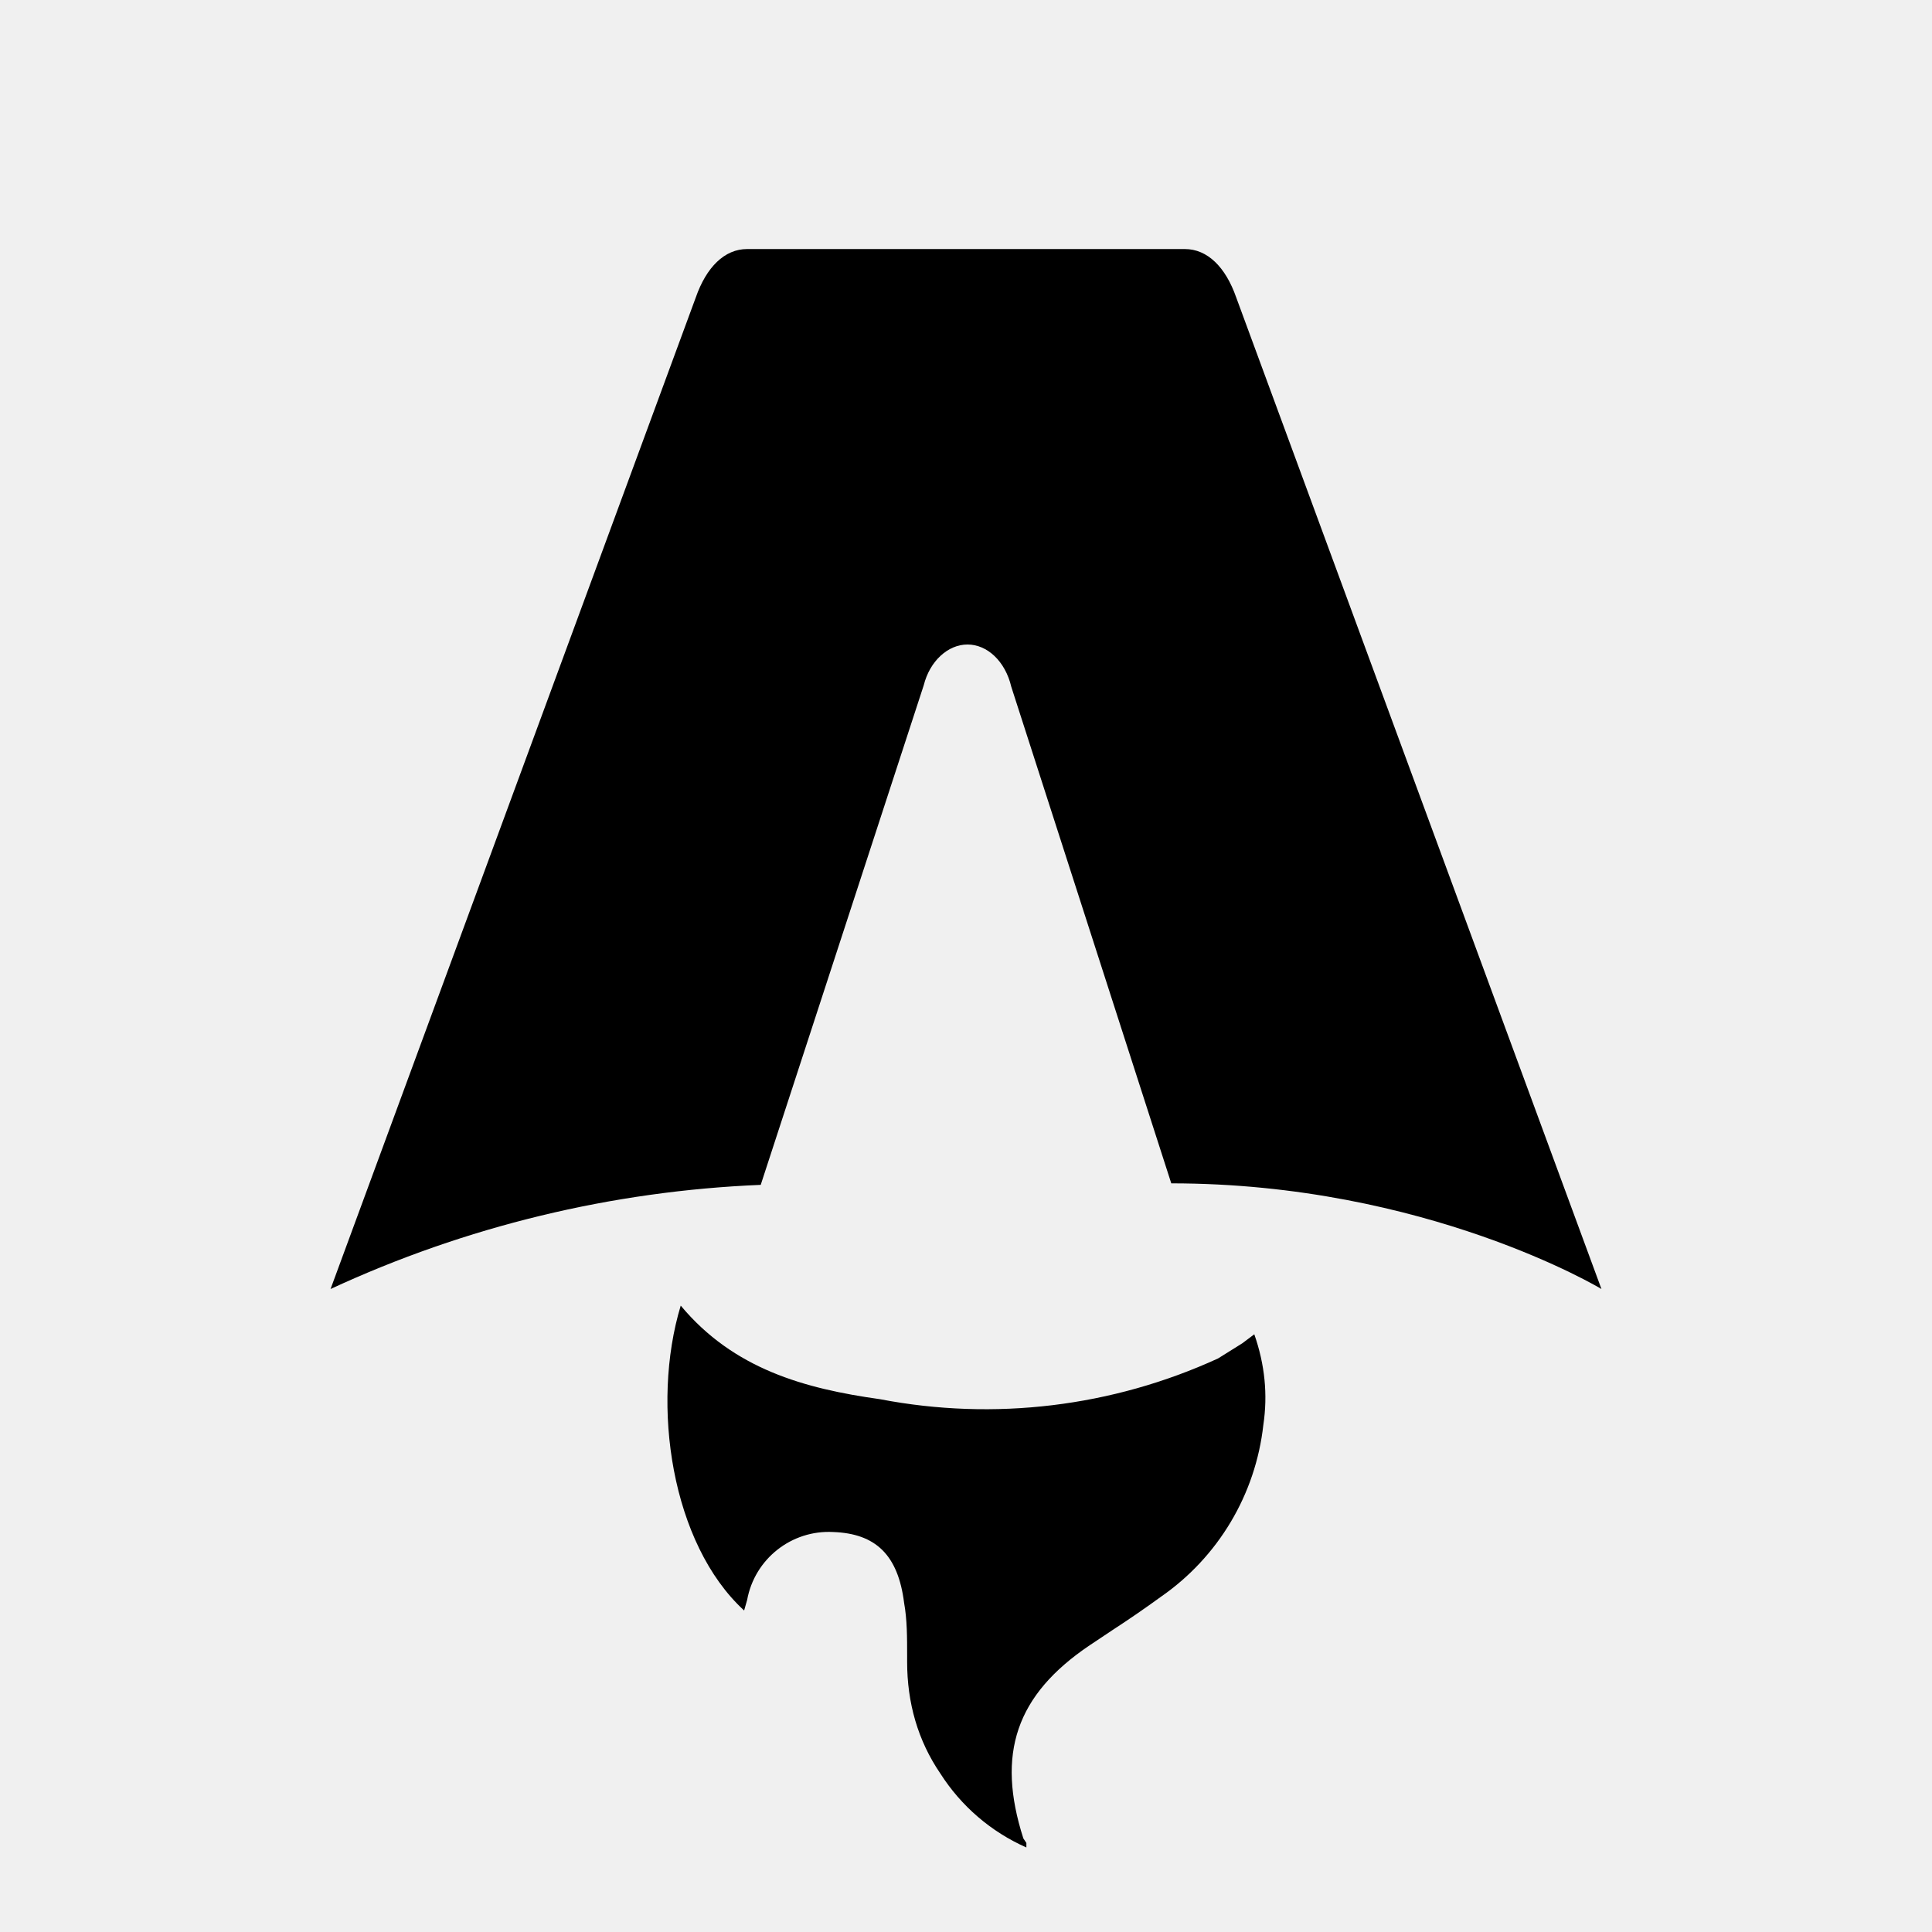
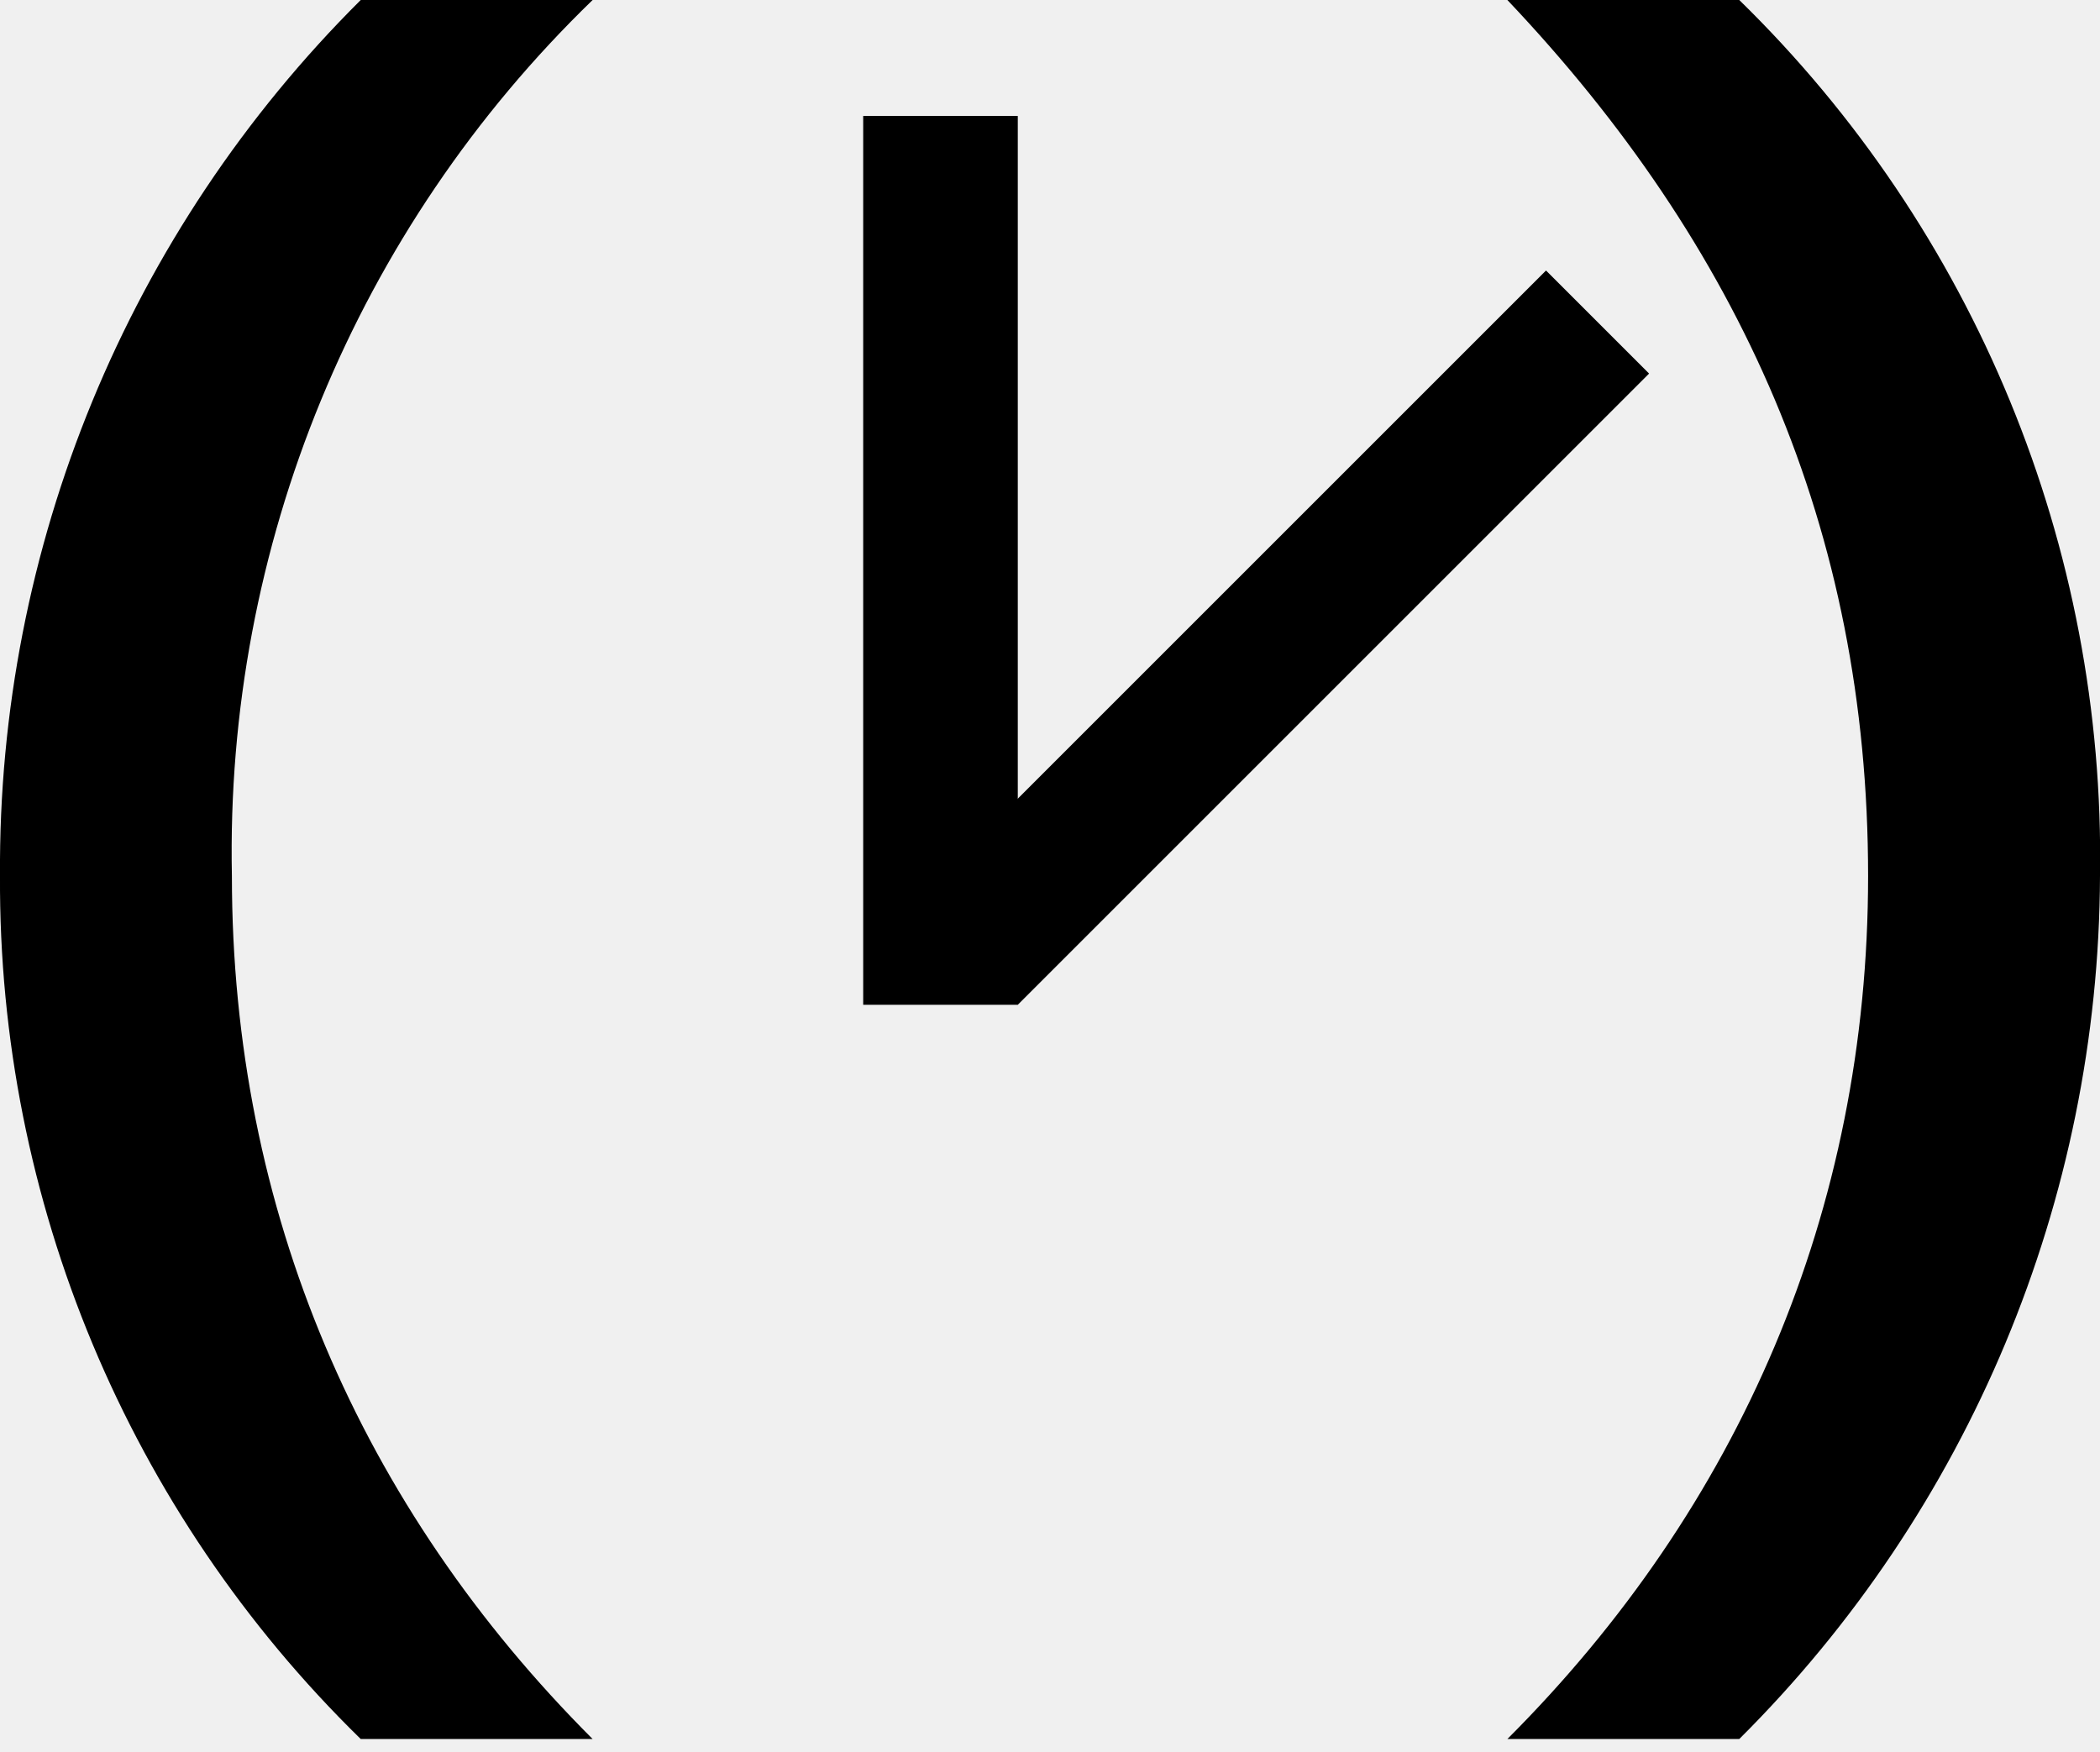
- <svg xmlns="http://www.w3.org/2000/svg" fill="none" viewBox="0 0 128 128">
-   <path d="M50.4 78.5a75.1 75.1 0 0 0-28.5 6.9l24.2-65.7c.7-2 1.9-3.2 3.4-3.2h29c1.5 0 2.7 1.2 3.4 3.2l24.2 65.7s-11.6-7-28.5-7L67 45.5c-.4-1.7-1.6-2.8-2.9-2.8-1.3 0-2.5 1.1-2.9 2.7L50.4 78.5Zm-1.1 28.2Zm-4.2-20.2c-2 6.6-.6 15.8 4.2 20.2a17.5 17.5 0 0 1 .2-.7 5.5 5.5 0 0 1 5.7-4.5c2.8.1 4.3 1.5 4.7 4.7.2 1.1.2 2.3.2 3.5v.4c0 2.7.7 5.2 2.2 7.4a13 13 0 0 0 5.7 4.9v-.3l-.2-.3c-1.8-5.6-.5-9.5 4.4-12.8l1.5-1a73 73 0 0 0 3.2-2.2 16 16 0 0 0 6.8-11.4c.3-2 .1-4-.6-6l-.8.6-1.6 1a37 37 0 0 1-22.4 2.7c-5-.7-9.7-2-13.2-6.2Z" />
+ <svg xmlns="http://www.w3.org/2000/svg" fill="none" viewBox="0 0 163 136">
+   <path d="M0 68A95 95 0 0 1 28 0h18a92 92 0 0 0-28 68c0 26 10 49 28 67H28A93 93 0 0 1 0 68Zm163 0a95 95 0 0 1-28 67h-18c18-18 28-41 28-67 0-27-10-49-28-68h18a93 93 0 0 1 28 68ZM67 9h12v69H67z" />
+   <path d="m128 29-8-8-49 49 8 8z" />
  <style>
        path { fill: #000; }
        @media (prefers-color-scheme: dark) {
            path { fill: #FFF; }
        }
    </style>
</svg>
